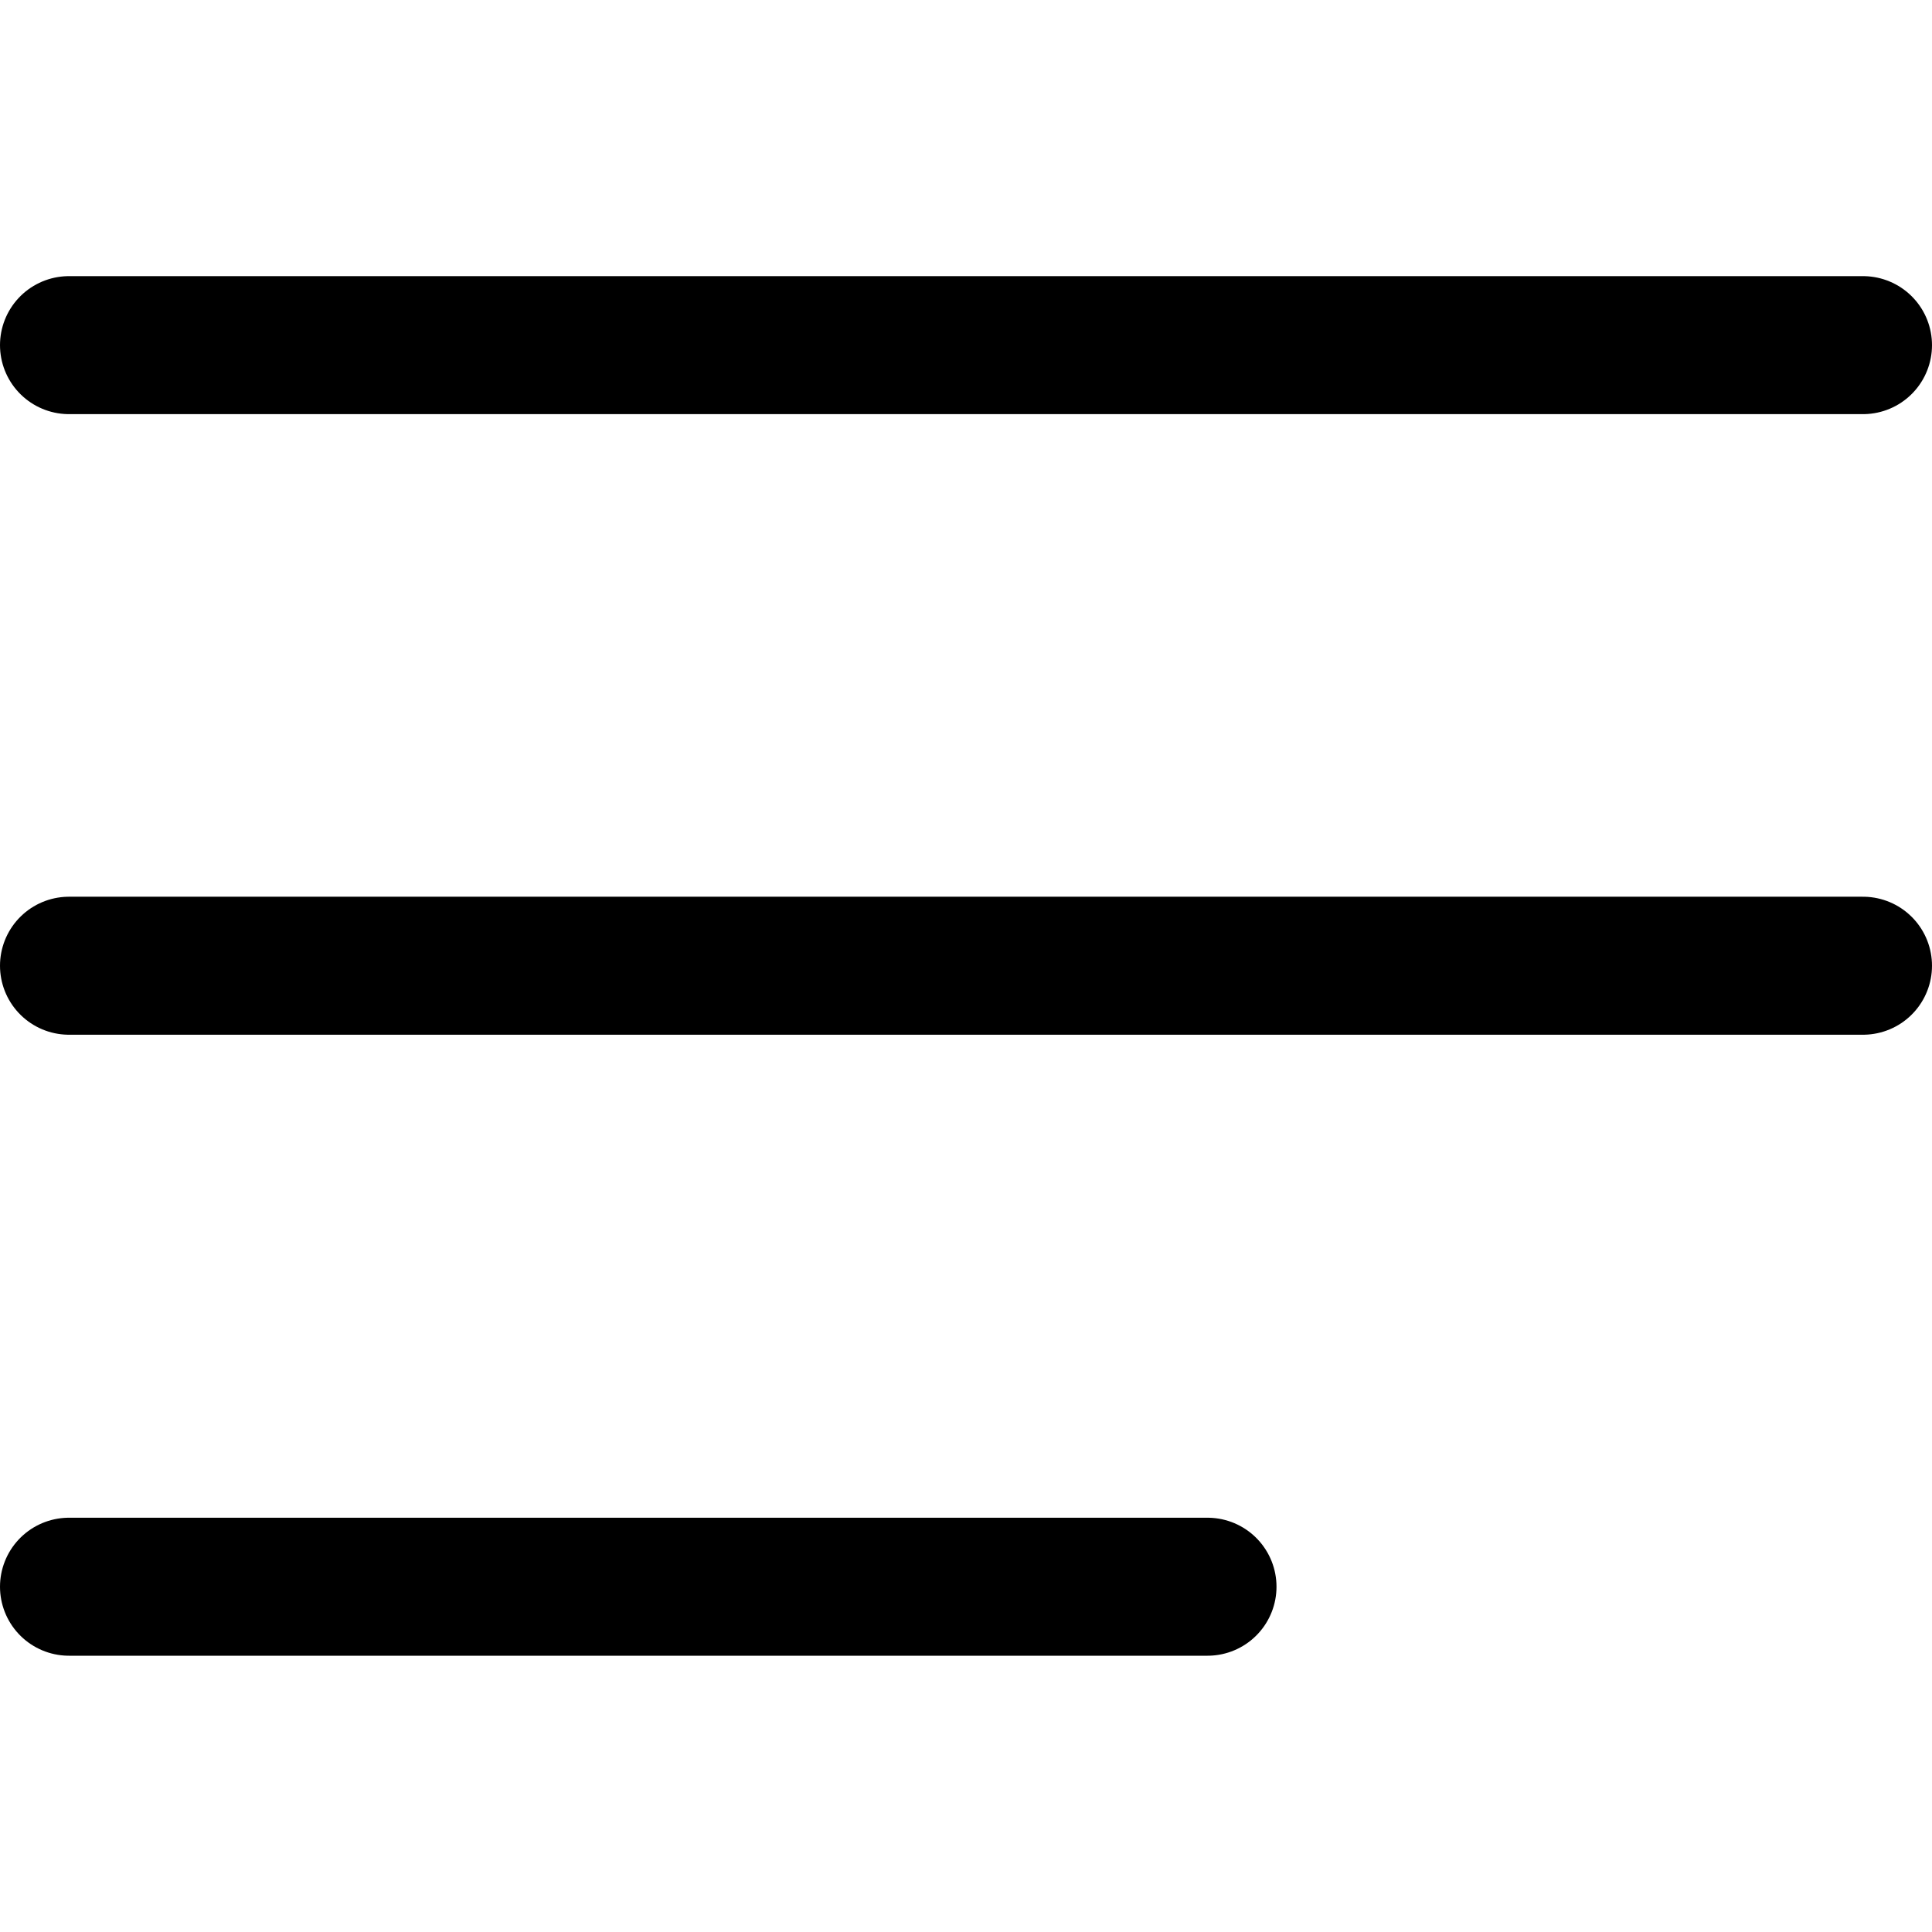
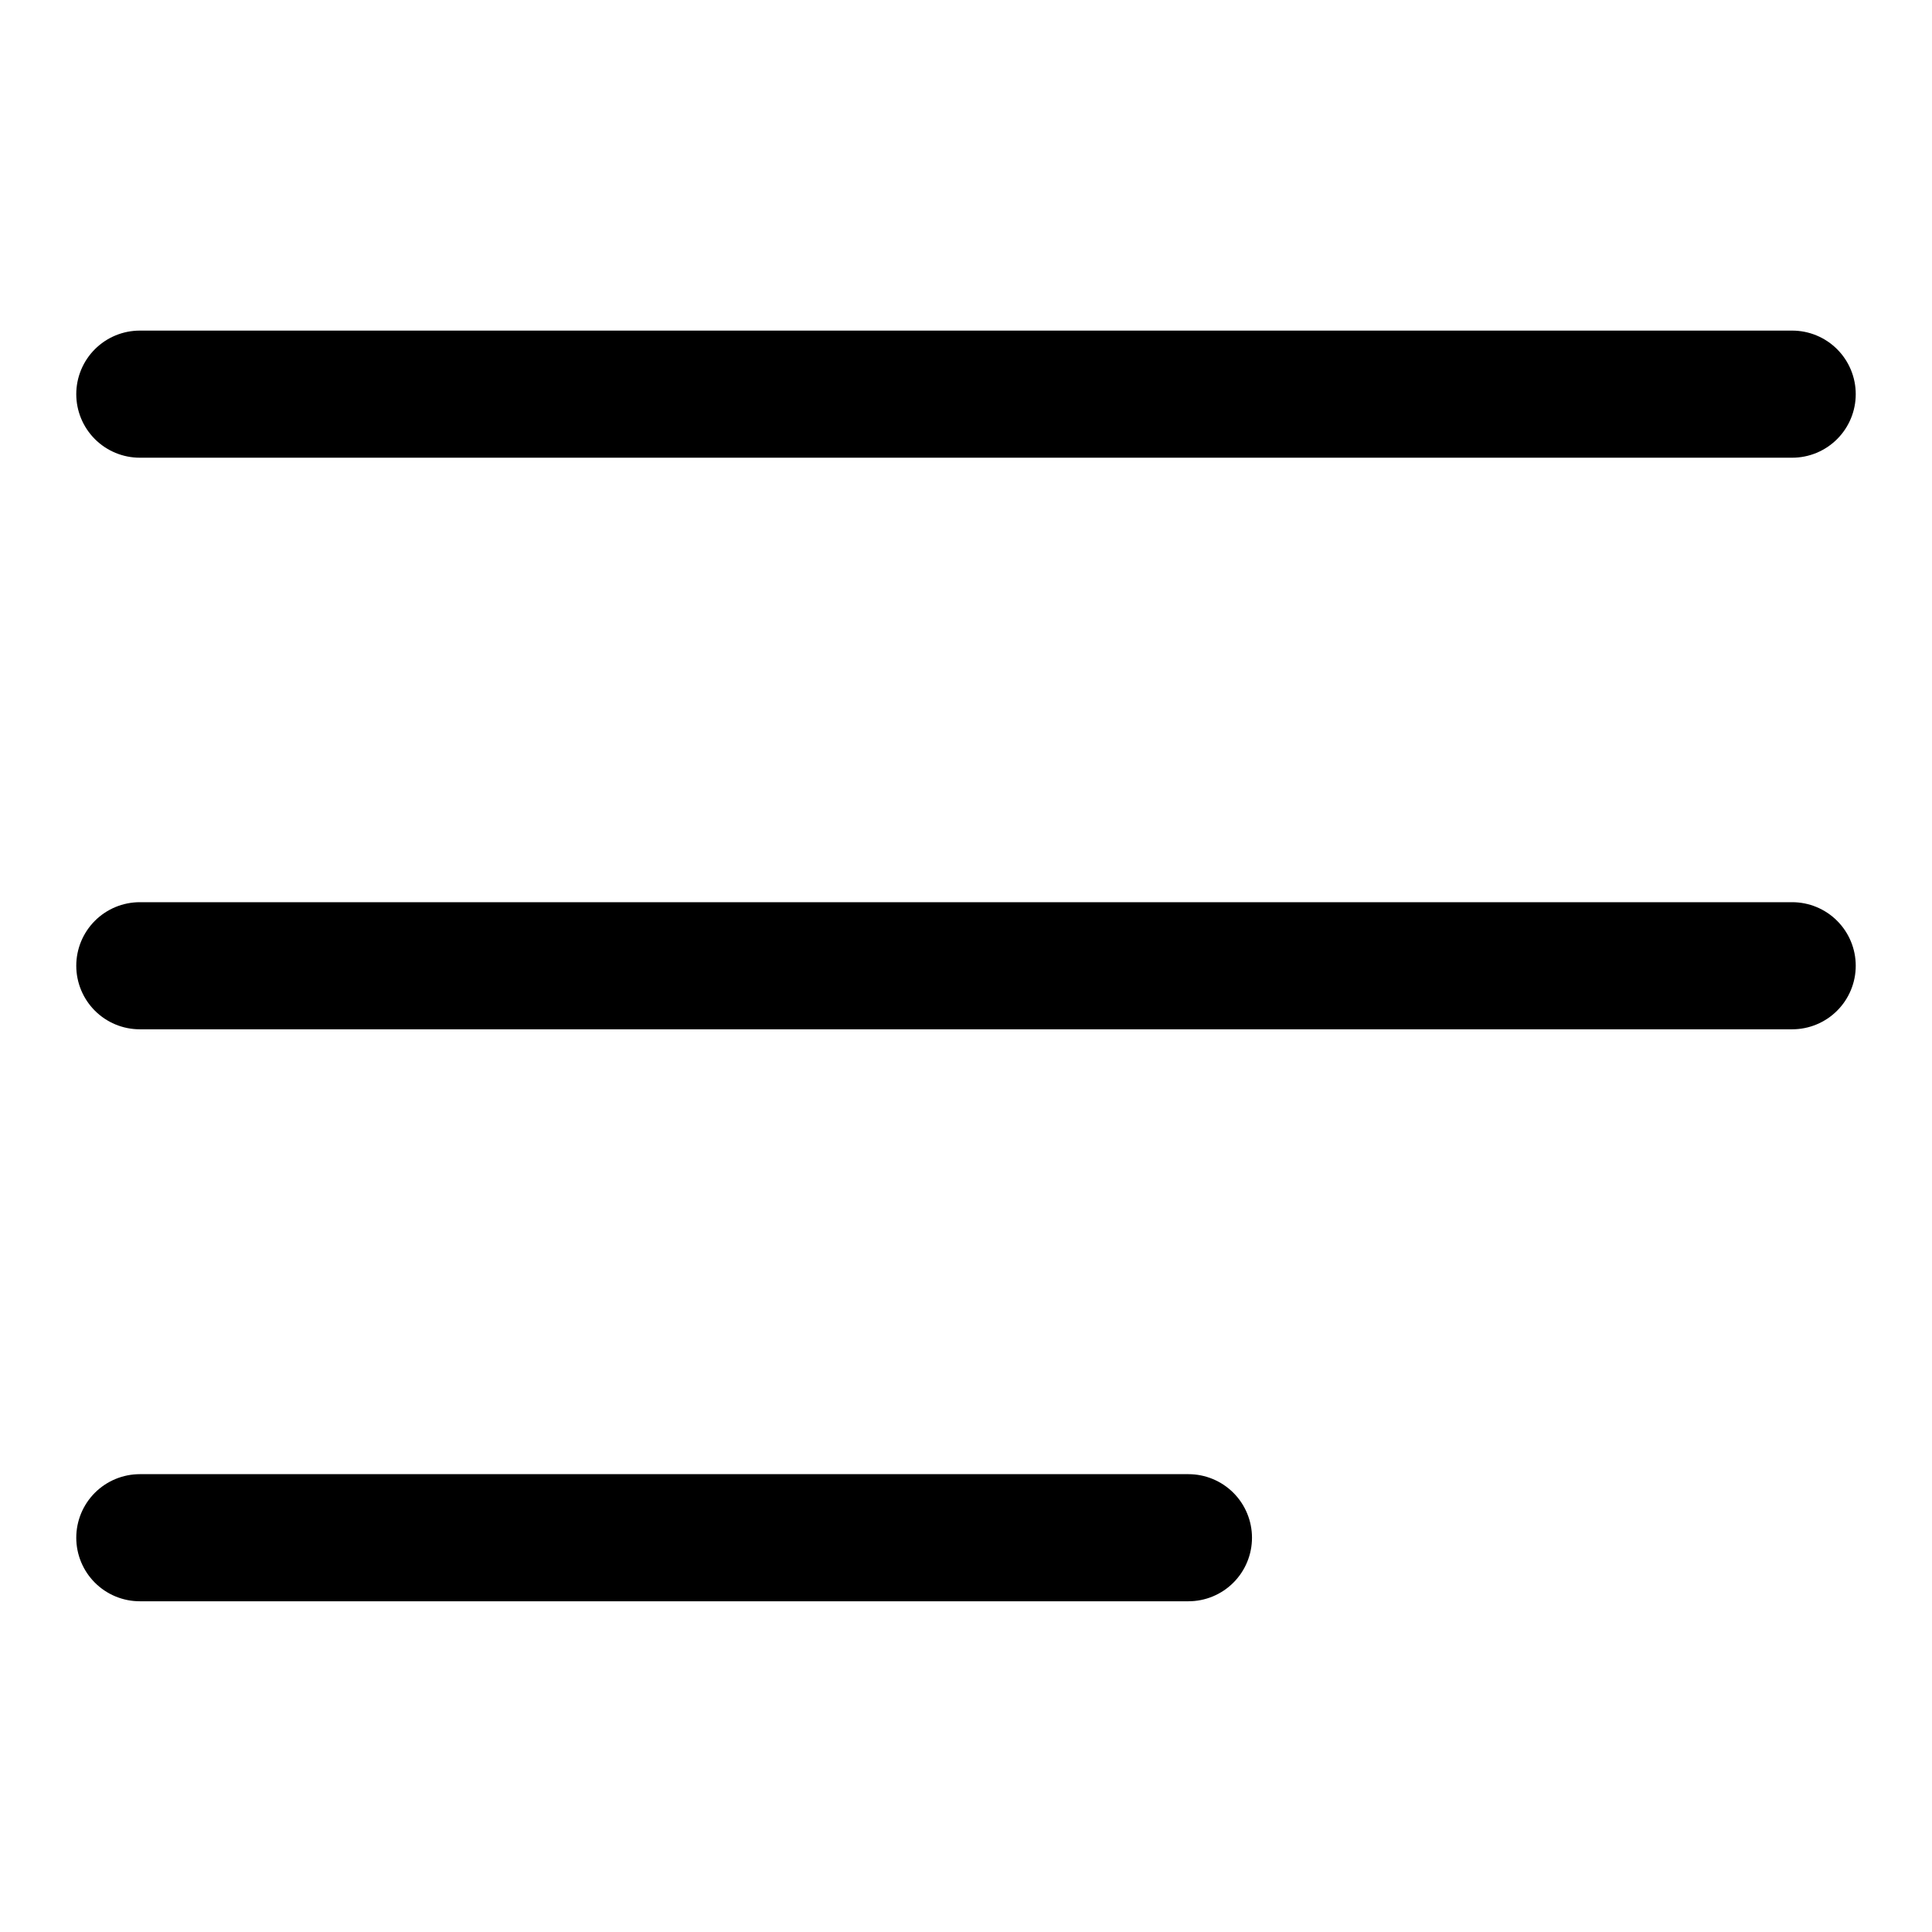
- <svg xmlns="http://www.w3.org/2000/svg" fill="none" viewBox="0 0 14 14">
+ <svg xmlns="http://www.w3.org/2000/svg" fill="none" viewBox="-0.6 -0.6 15.2 15.2">
  <g id="format-text-notes--format-text-notes-document-data">
    <path id="Vector" stroke="currentColor" stroke-linecap="round" stroke-linejoin="round" d="M8.75 11.498H0.5" stroke-width="1" />
    <path id="Vector_2" stroke="currentColor" stroke-linecap="round" stroke-linejoin="round" d="M0.5 2.501h13" stroke-width="1" />
    <path id="Vector_3" stroke="currentColor" stroke-linecap="round" stroke-linejoin="round" d="M0.5 6.998h13" stroke-width="1" />
  </g>
</svg>
